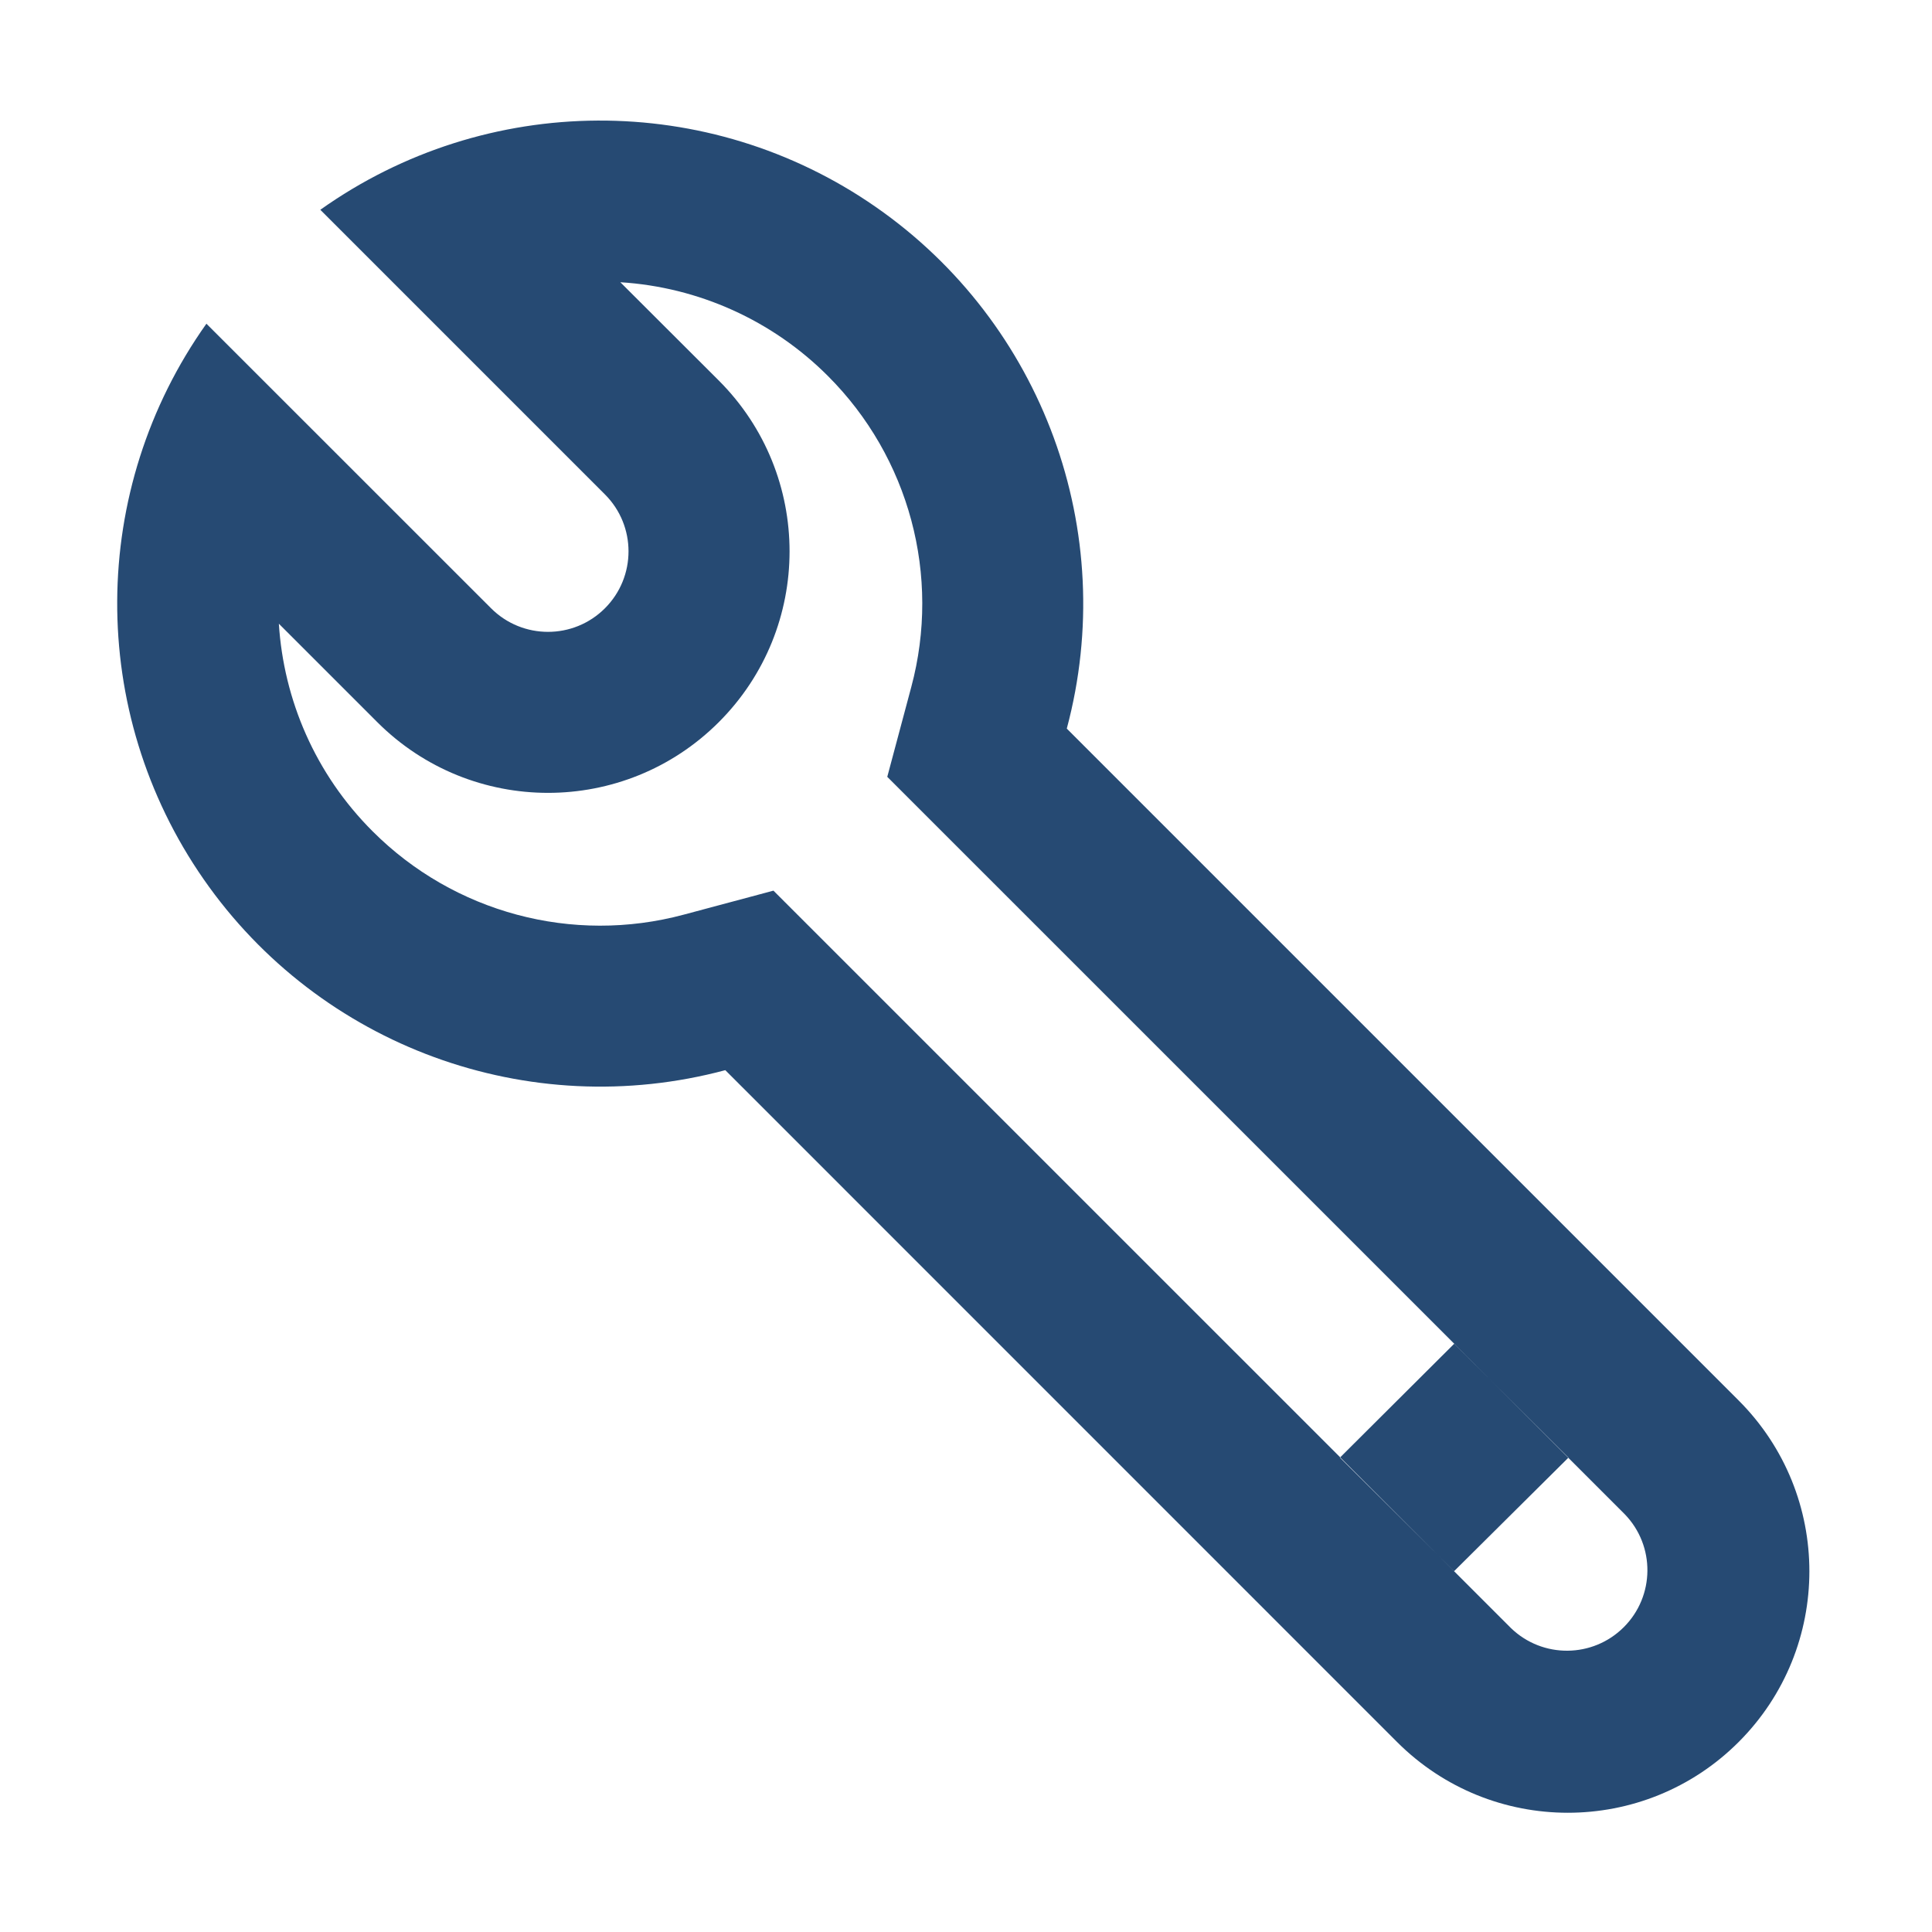
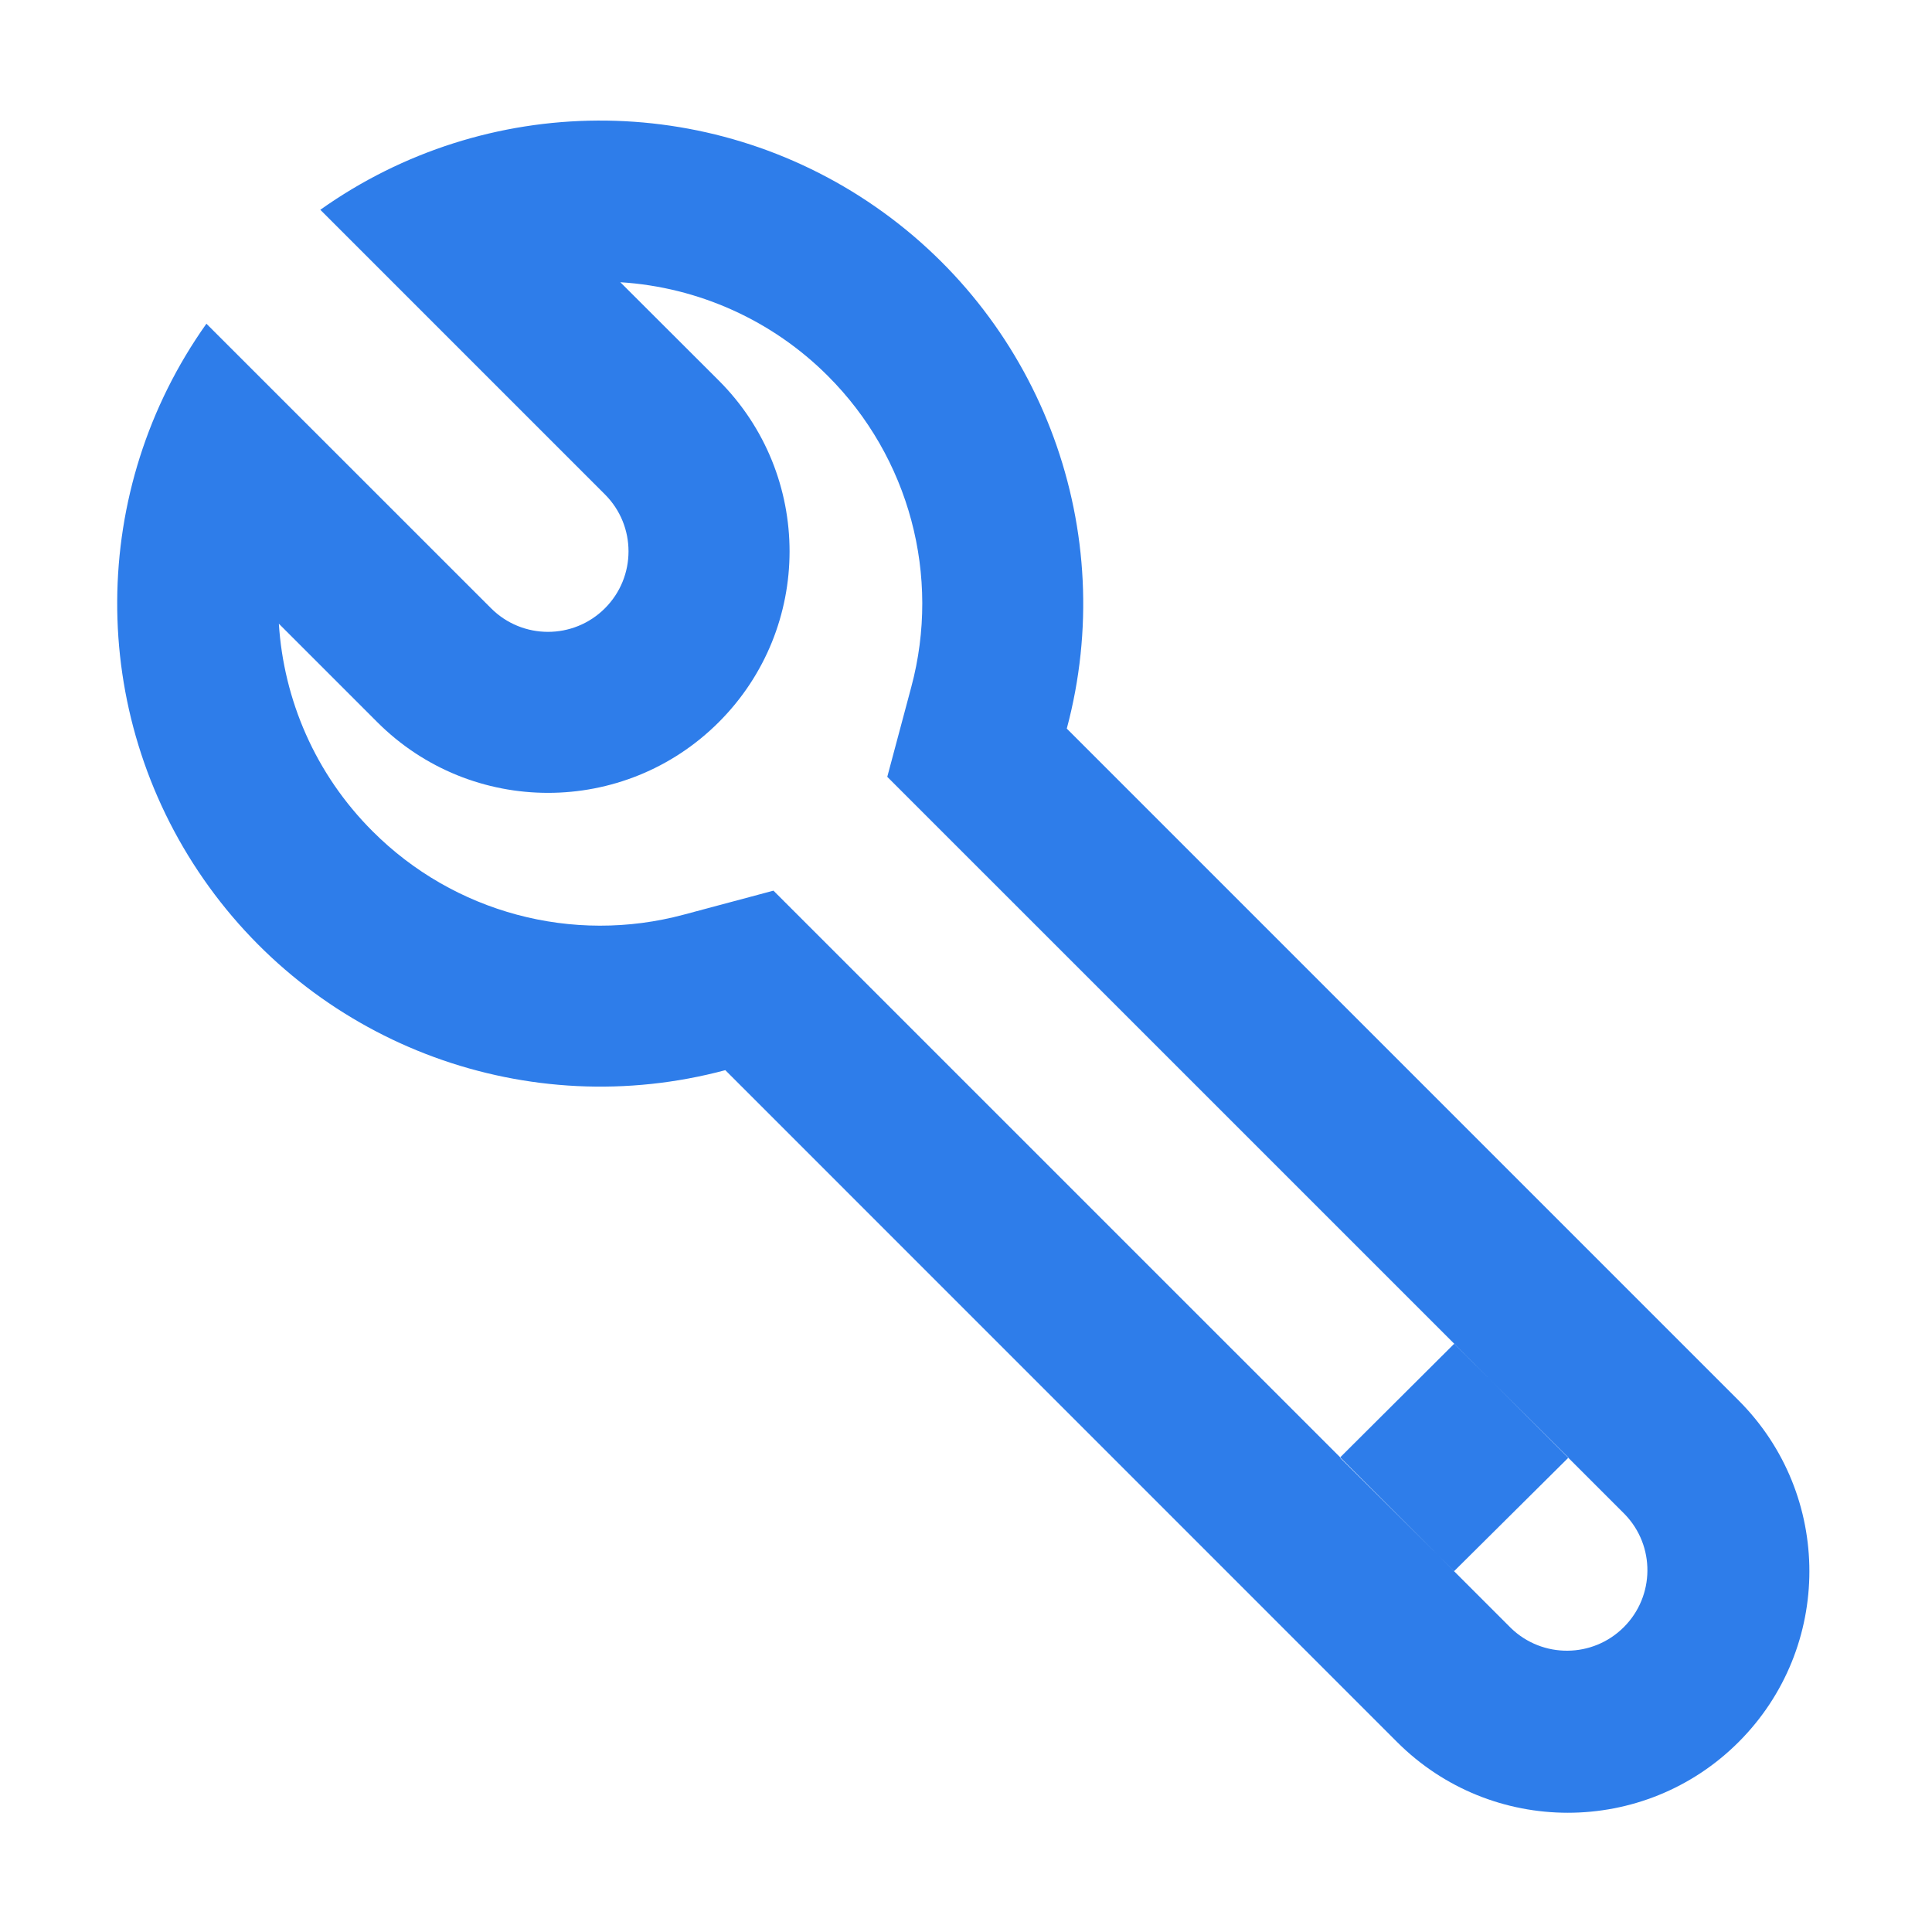
- <svg xmlns="http://www.w3.org/2000/svg" viewBox="-1 -1 24 24" width="24" height="24" fill="hsl(212, 50%, 30%)" preserveAspectRatio="xMinYMin" class="icon__icon">
+ <svg xmlns="http://www.w3.org/2000/svg" viewBox="-1 -1 24 24" width="24" height="24" fill="hsl(215, 82%, 55%)" preserveAspectRatio="xMinYMin" class="icon__icon">
  <path d="M2.464 6.748c.06.942.45 1.865 1.164 2.578a3.997 3.997 0 0 0 3.866 1.036l1.114-.298 9.162 9.161a1 1 0 0 0 1.414-1.414L10.022 8.65l.298-1.115A3.997 3.997 0 0 0 9.284 3.67a3.995 3.995 0 0 0-2.578-1.164L7.93 3.728A3 3 0 1 1 3.686 7.97L2.464 6.748zm-.9-3.727L5.1 6.556a1 1 0 0 0 1.415-1.414L2.979 1.606a6.002 6.002 0 0 1 9.273 6.445l8.346 8.346a3 3 0 0 1-4.243 4.243L8.01 12.294A6.002 6.002 0 0 1 1.565 3.02zm15.5 15.496l1.42-1.41-1.42-1.414-1.419 1.414 1.418 1.41z" />
</svg>
